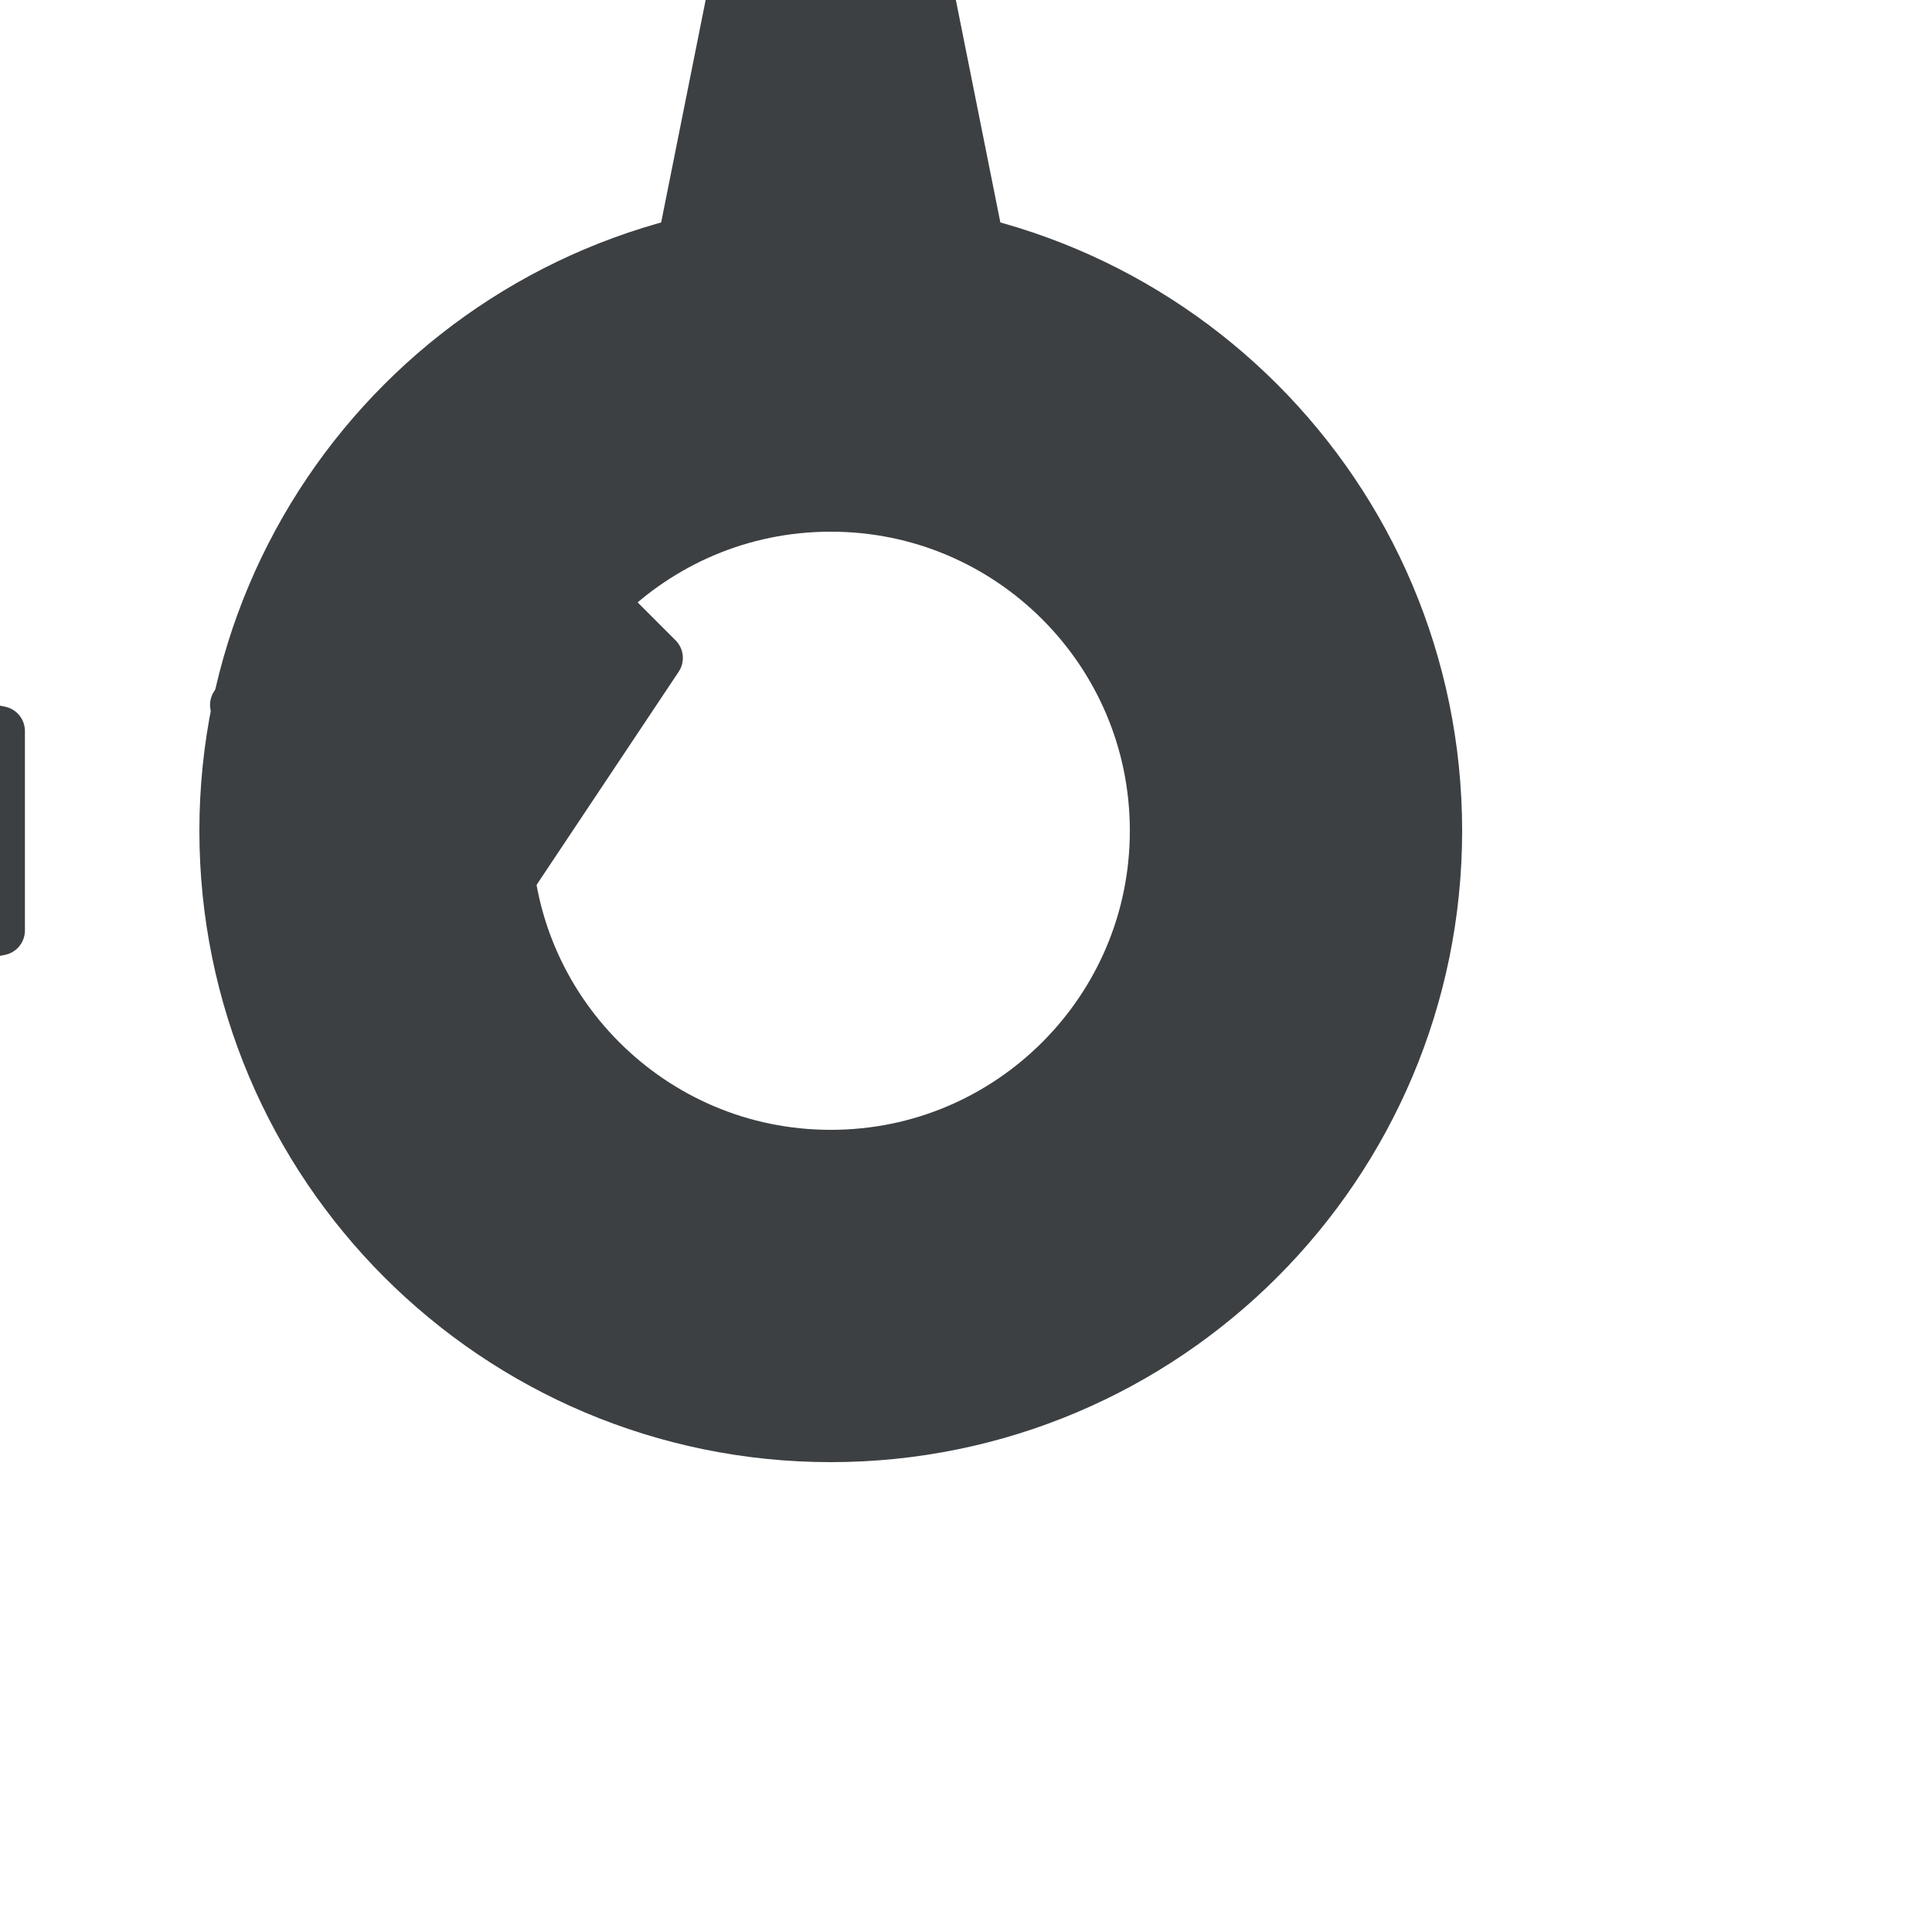
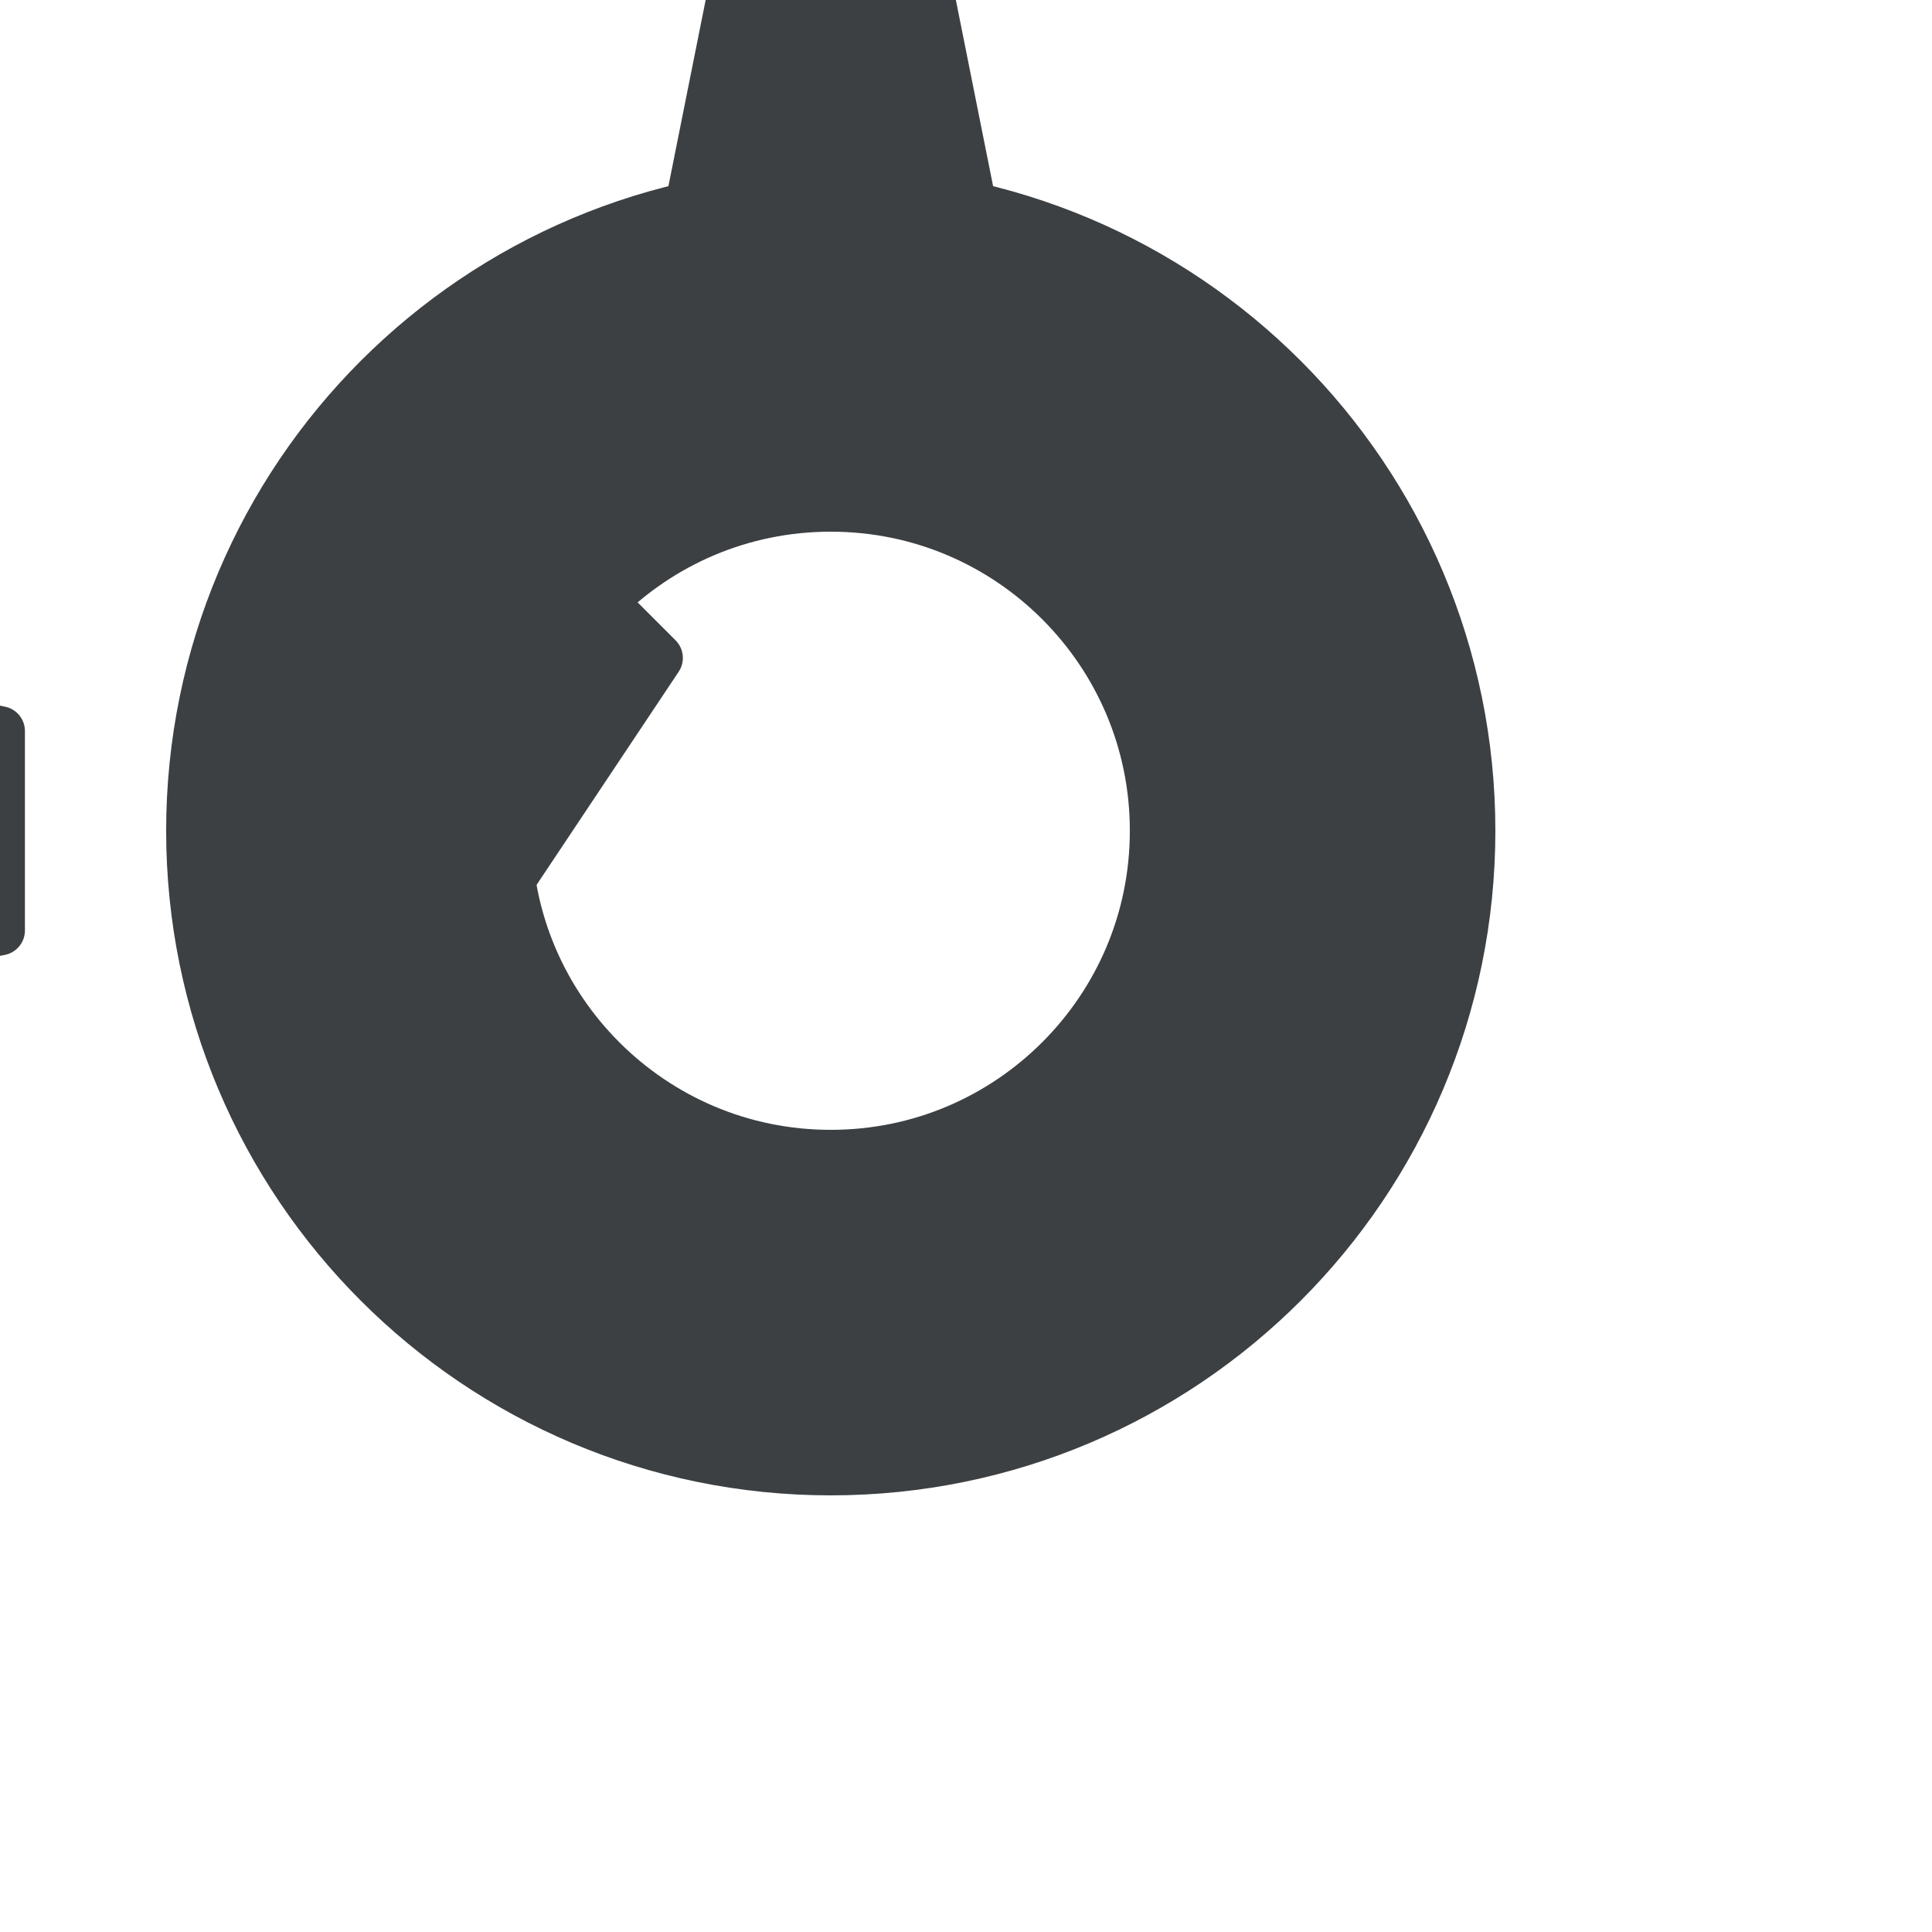
<svg xmlns="http://www.w3.org/2000/svg" viewBox="0 0 100 100">
  <style>
	.fill {
		fill: #3C4043;

		@media (prefers-color-scheme: dark) {
			fill: #C1C6DD;
		}
	}

	.stroke:not(.fill) {
		fill: none;
	}

	.stroke {
		stroke: #3C4043;

		@media (prefers-color-scheme: dark) {
			stroke: #C1C6DD;
		}
	}

	.icon {
		transform: scale(0.86);
		transform-origin: center;
	}
	</style>
  <defs>
    <polygon points="0,100 20,0 80,0 100,100" id="trapezium" class="stroke fill" stroke-linejoin="round" stroke-width="15" transform="translate(40 0) scale(0.2)" />
  </defs>
  <g class="icon">
-     <circle class="stroke" stroke-width="20" cx="50" cy="50" r="28" />
+     <circle class="stroke" stroke-width="22" cx="50" cy="50" r="29" />
    <use href="#trapezium" class="fill" transform-origin="50 50" transform="rotate(0)" />
    <use href="#trapezium" class="fill" transform-origin="50 50" transform="rotate(45)" />
    <use href="#trapezium" class="fill" transform-origin="50 50" transform="rotate(90)" />
    <use href="#trapezium" class="fill" transform-origin="50 50" transform="rotate(135)" />
    <use href="#trapezium" class="fill" transform-origin="50 50" transform="rotate(180)" />
    <use href="#trapezium" class="fill" transform-origin="50 50" transform="rotate(225)" />
    <use href="#trapezium" class="fill" transform-origin="50 50" transform="rotate(270)" />
    <use href="#trapezium" class="fill" transform-origin="50 50" transform="rotate(315)" />
  </g>
</svg>
